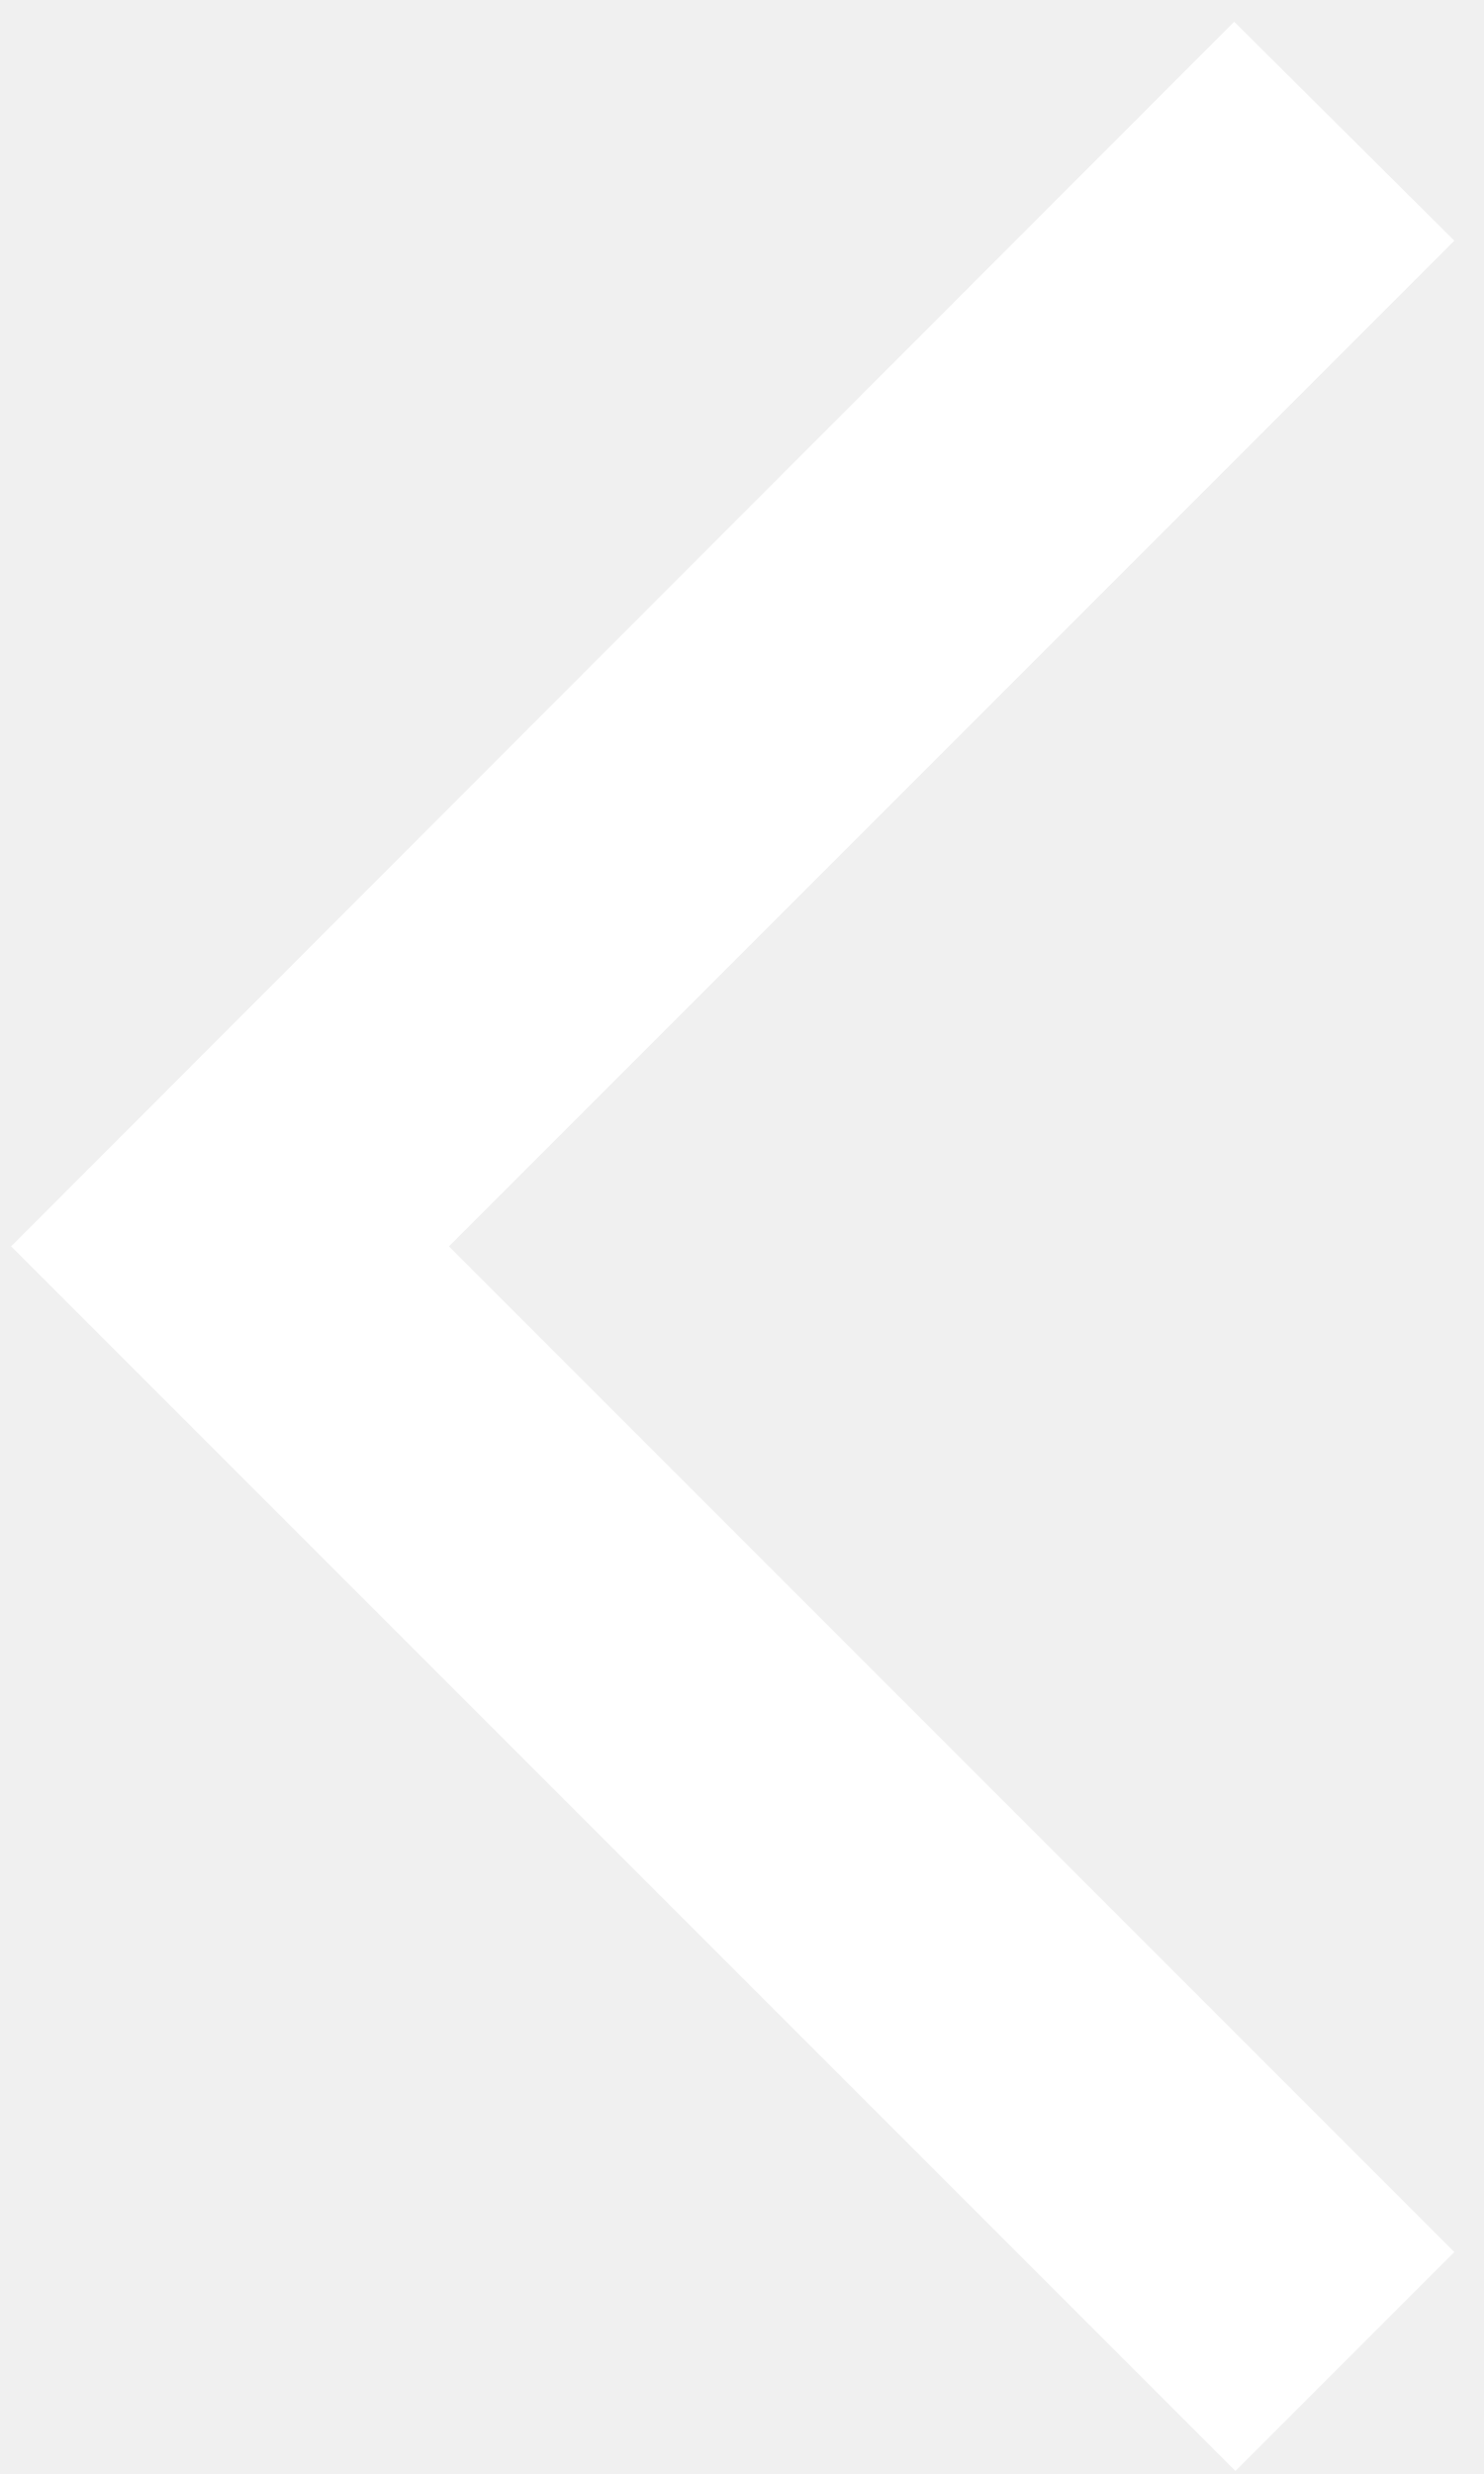
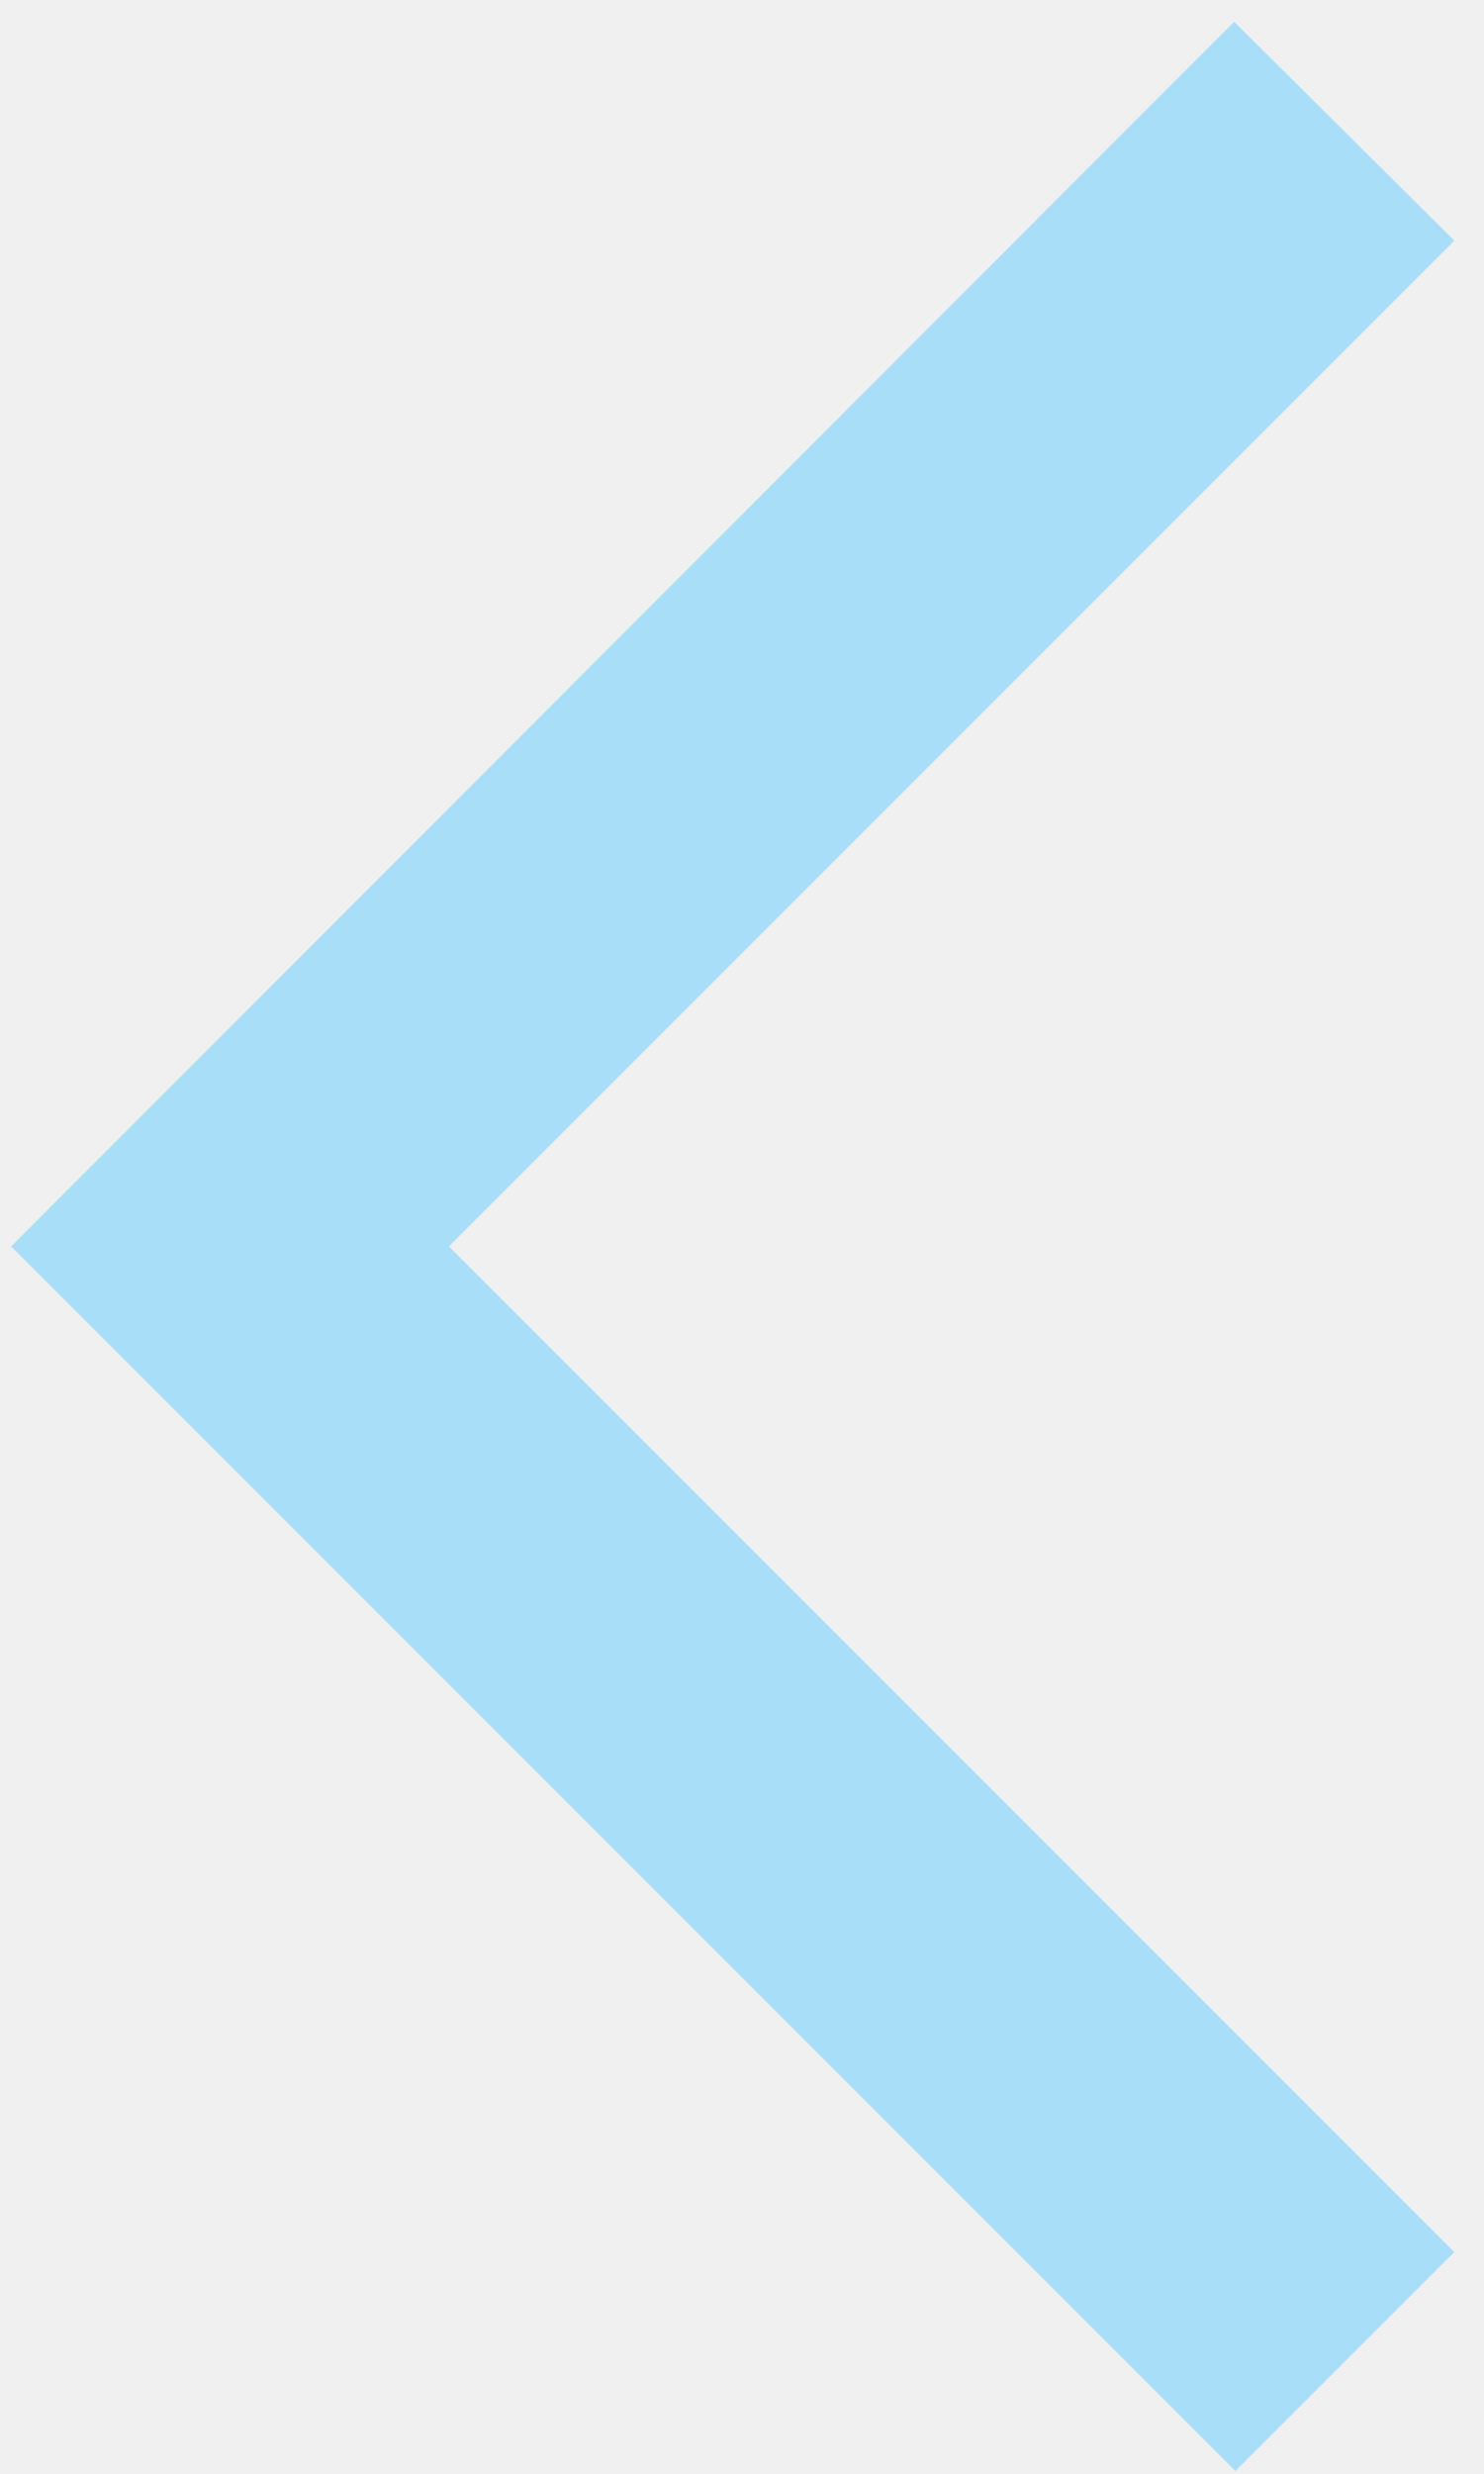
<svg xmlns="http://www.w3.org/2000/svg" width="48" height="80" viewBox="0 0 48 80" fill="none">
-   <path d="M47.04 7.783L39.92 0.703L0.36 40.303L39.96 79.903L47.04 72.823L14.52 40.303L47.04 7.783Z" fill="white" />
+   <path d="M47.04 7.783L39.92 0.703L0.36 40.303L39.96 79.903L47.04 72.823L14.52 40.303L47.04 7.783Z" fill="#A9DEF9" />
</svg>
